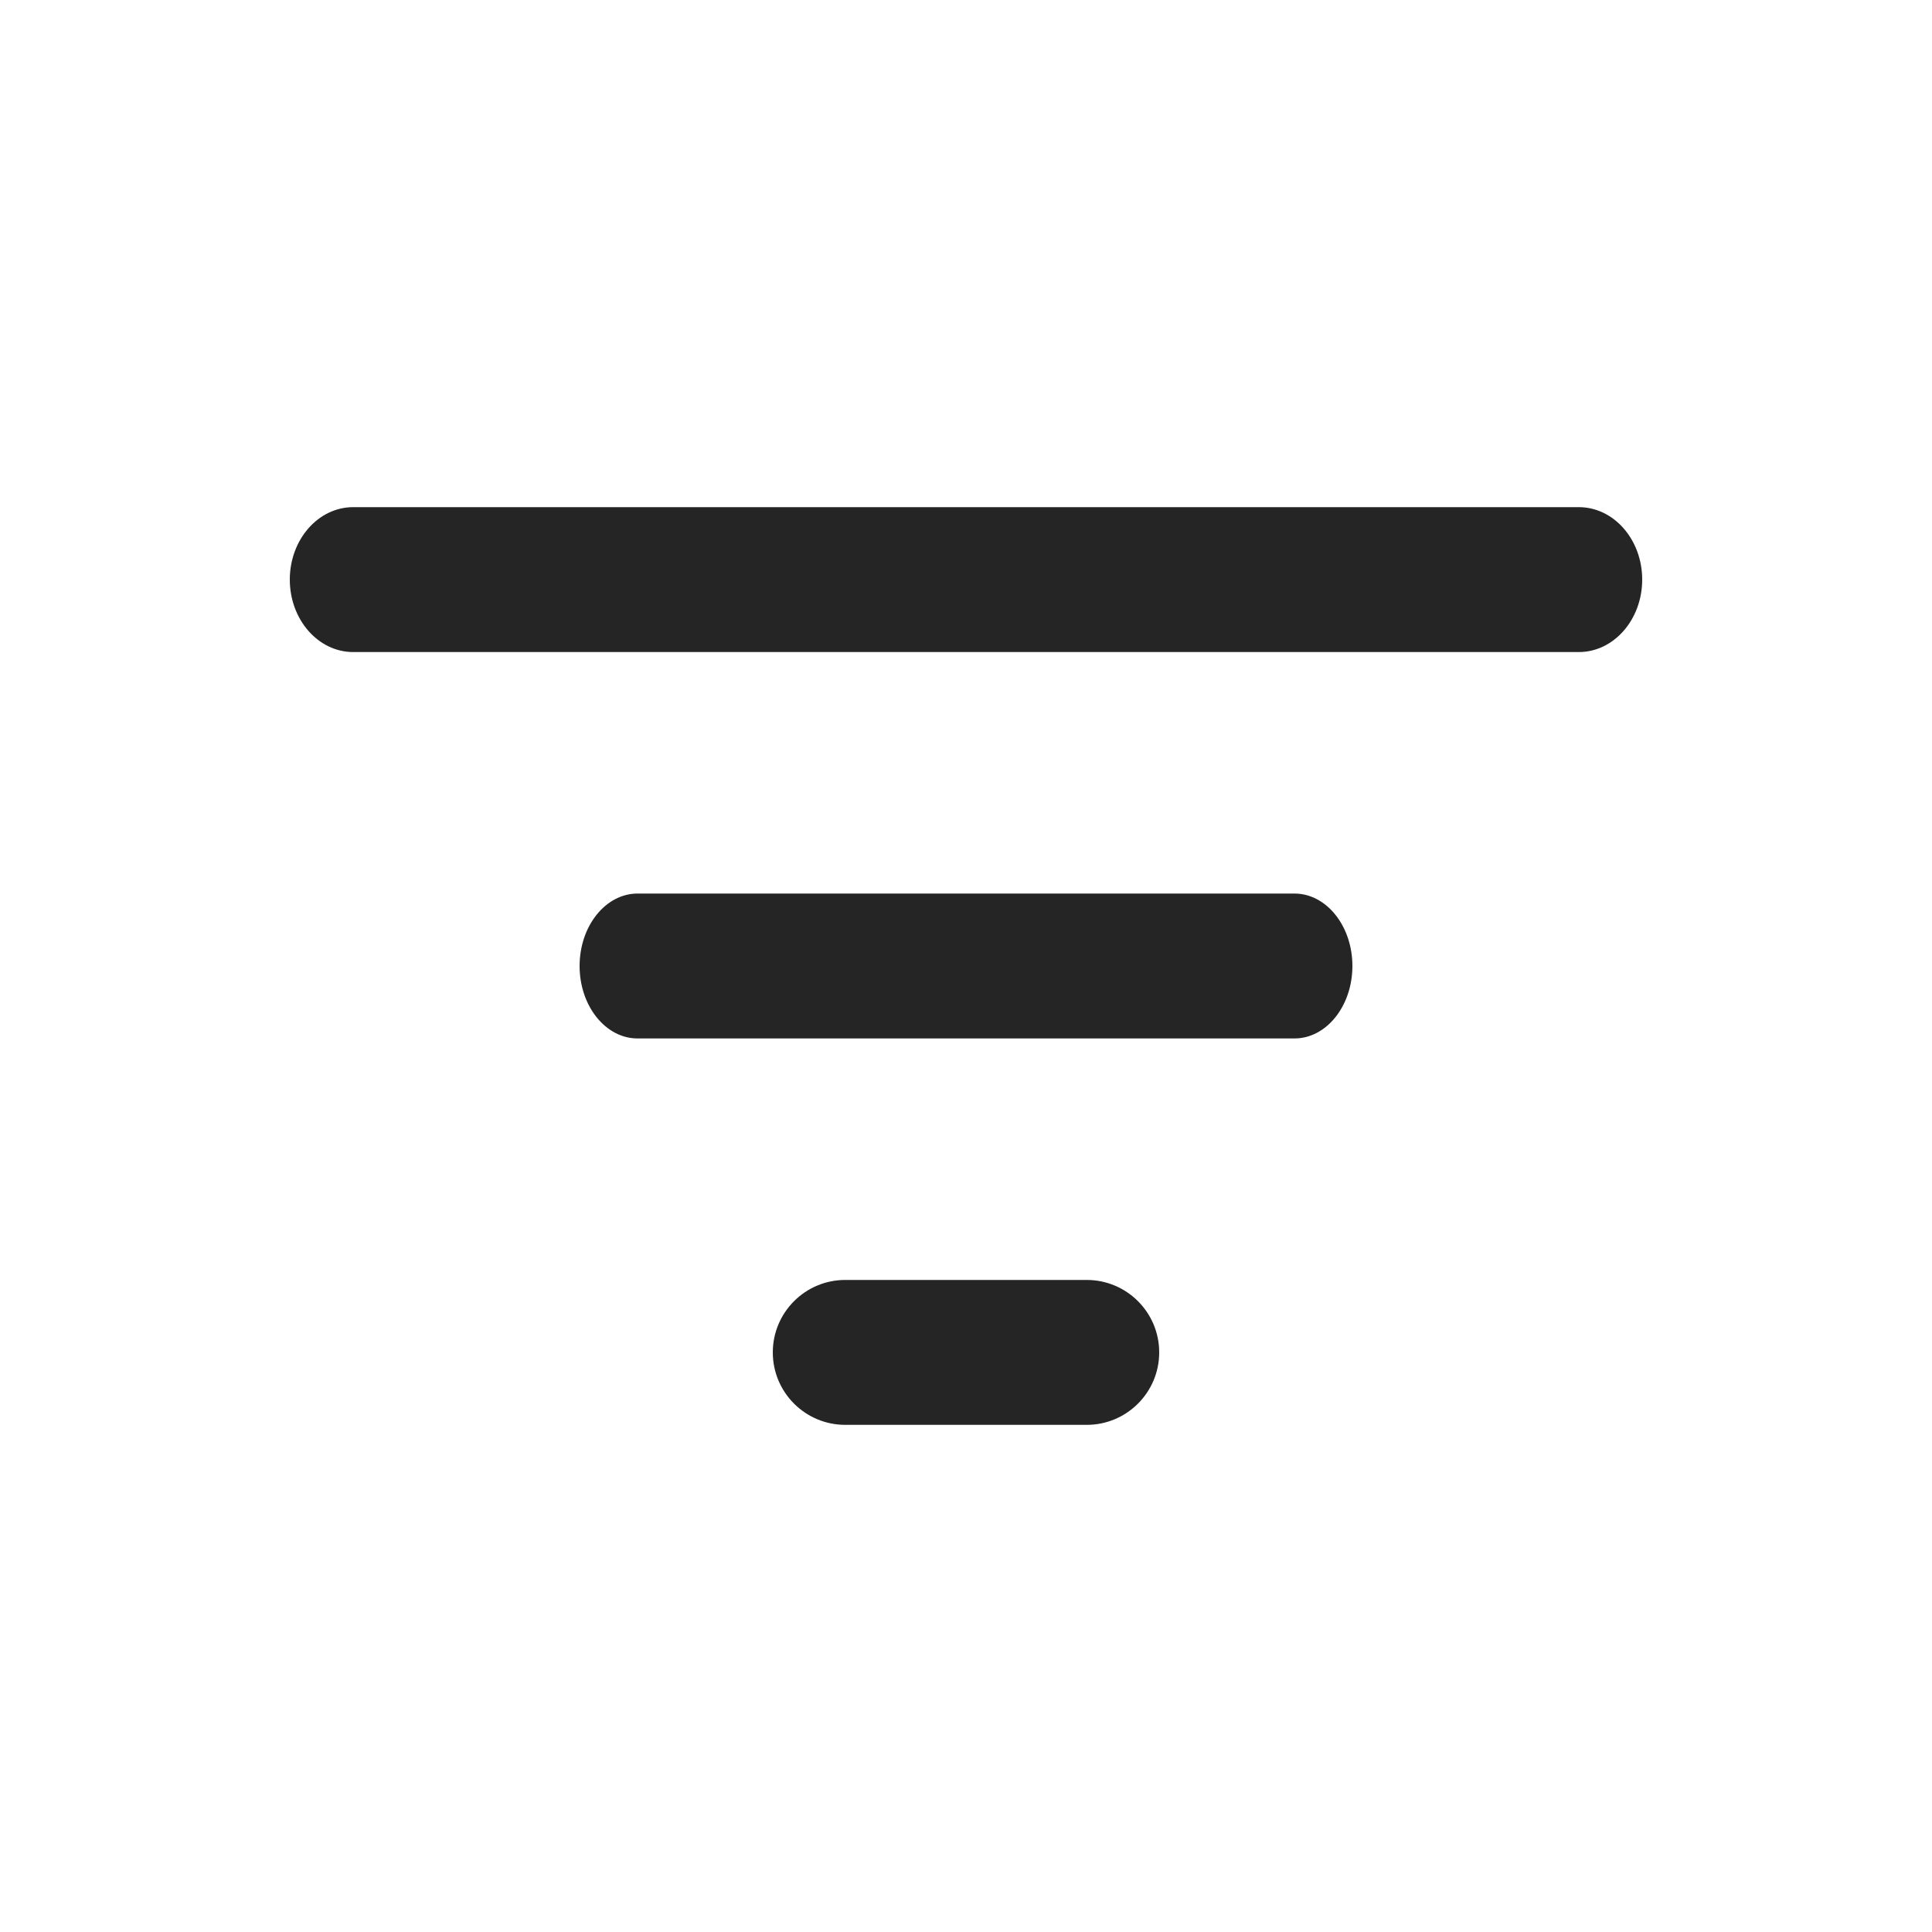
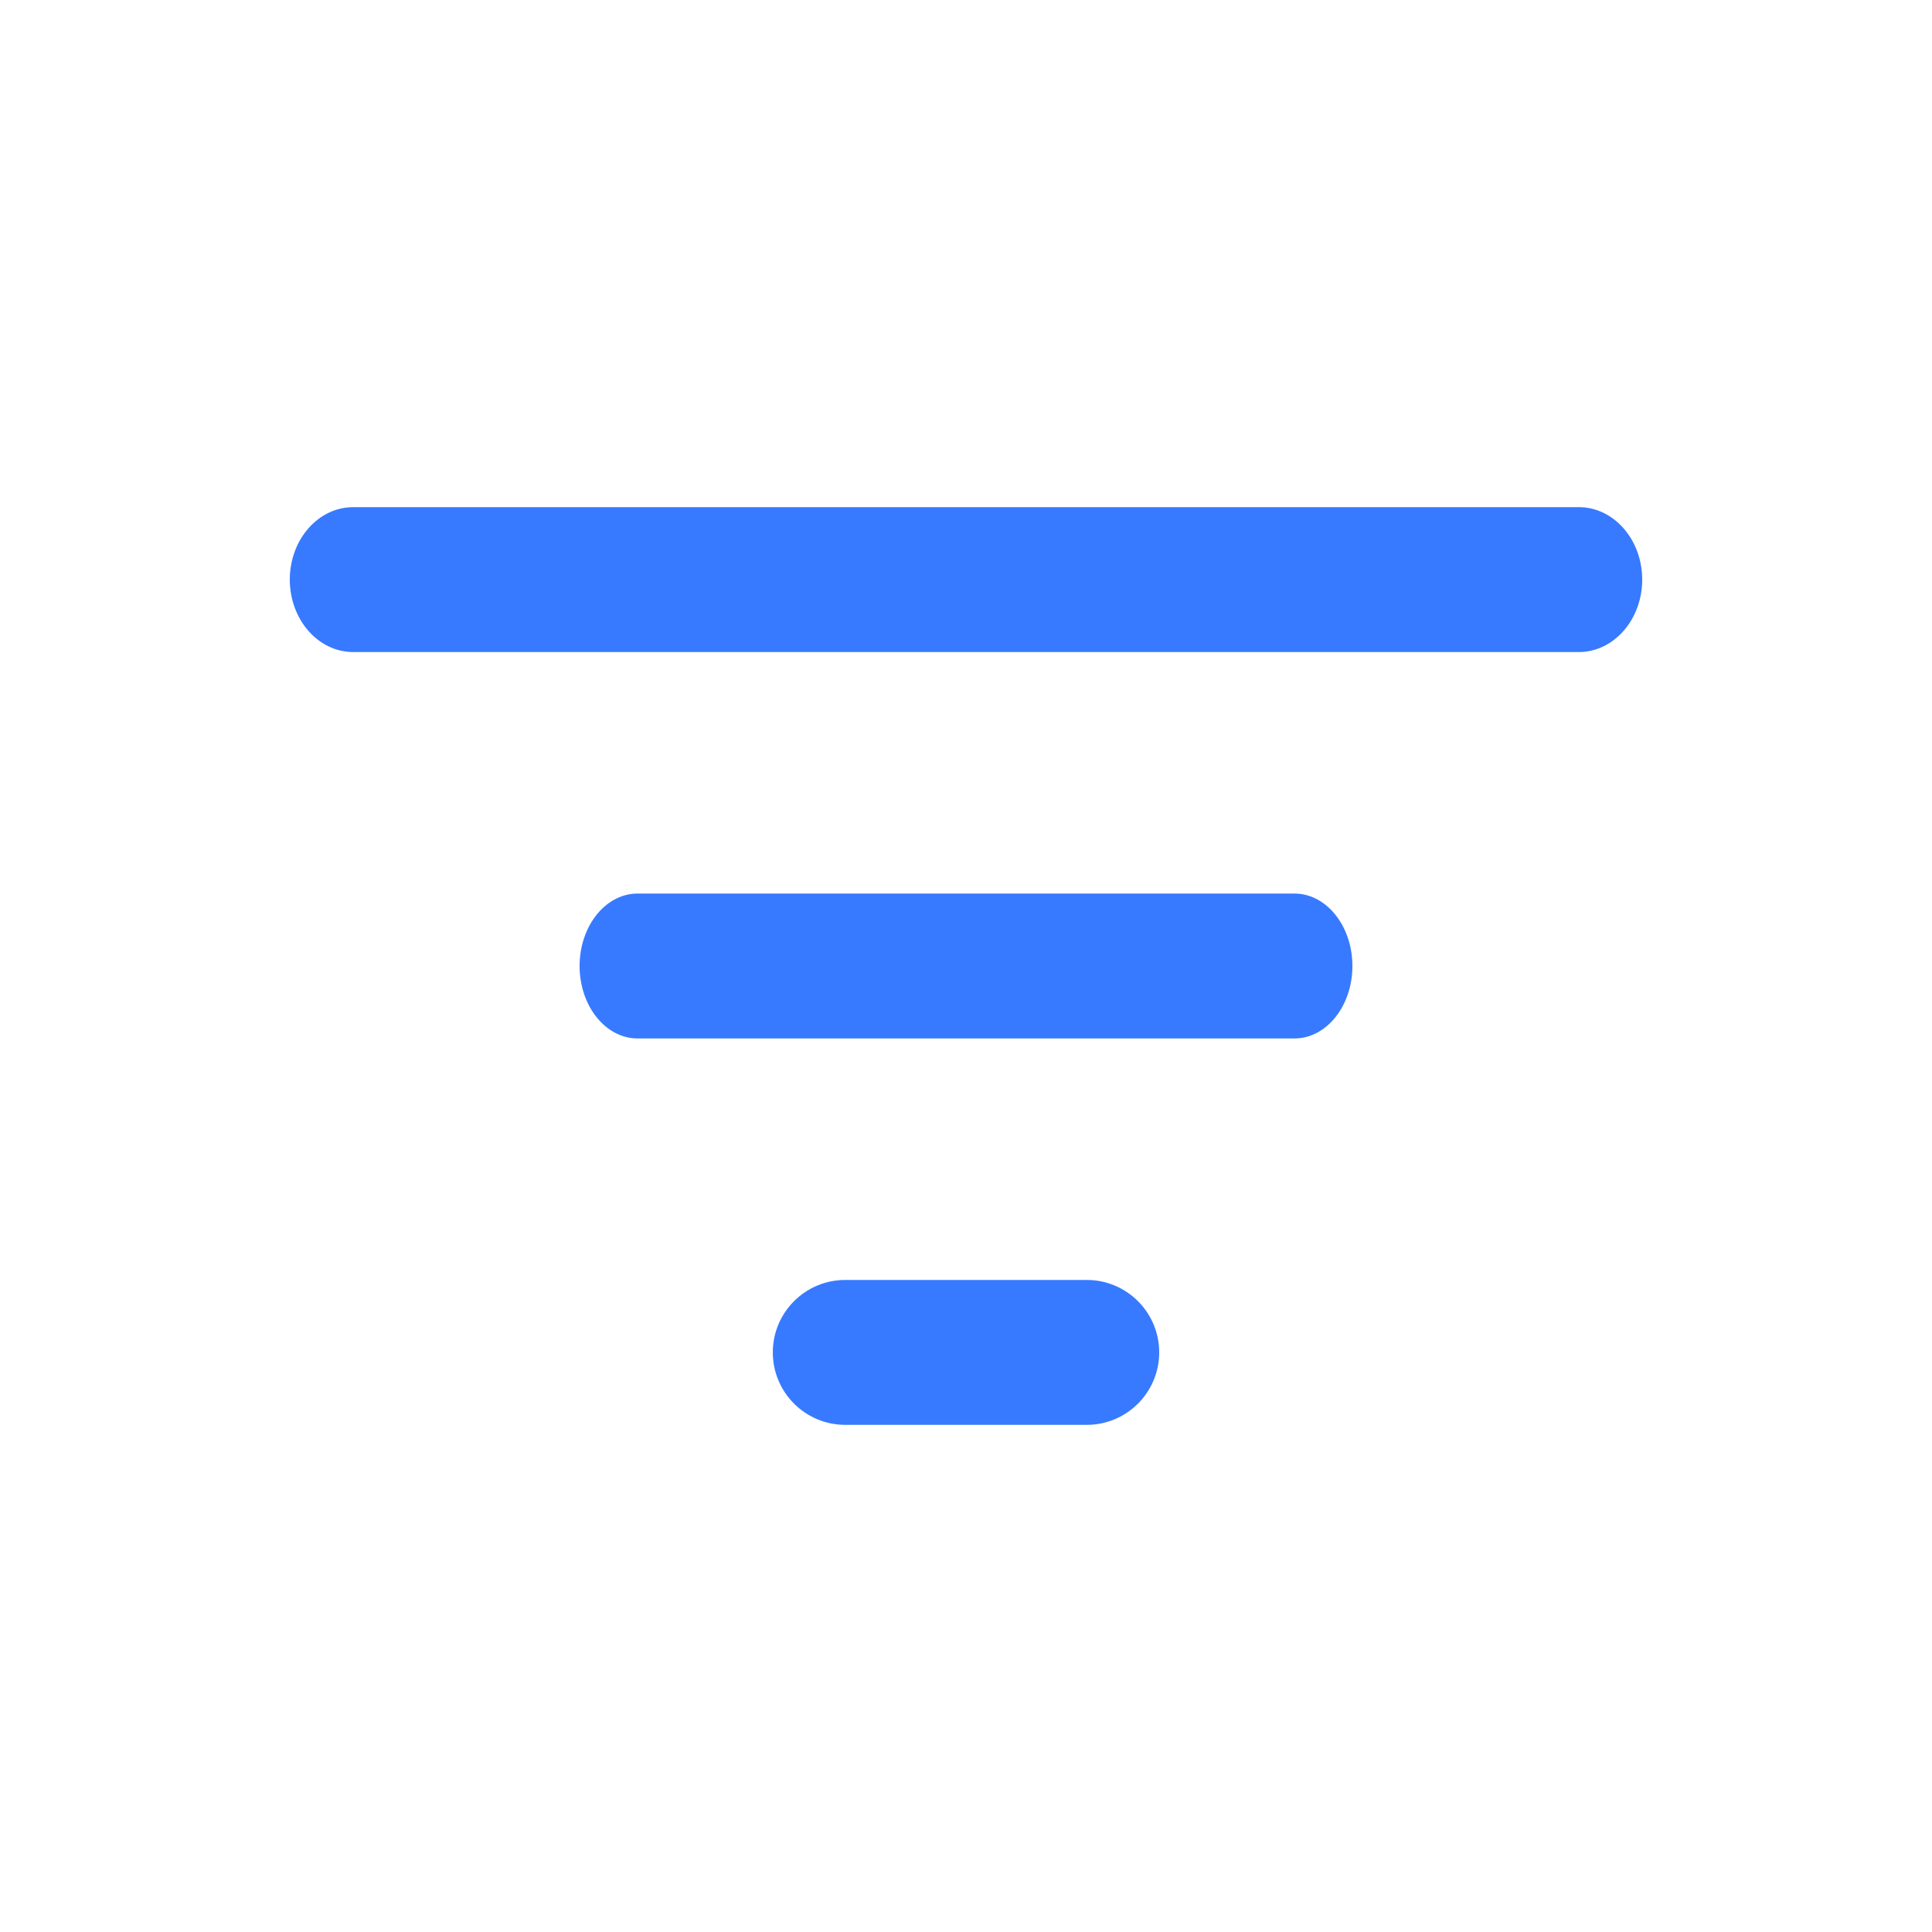
<svg xmlns="http://www.w3.org/2000/svg" width="20" height="20" viewBox="0 0 20 20" fill="none">
-   <path fill-rule="evenodd" clip-rule="evenodd" d="M3 6C3 5.586 3.294 5.25 3.656 5.25H16.344C16.706 5.25 17 5.586 17 6C17 6.414 16.706 6.75 16.344 6.75H3.656C3.294 6.75 3 6.414 3 6ZM6 10C6 9.586 6.269 9.25 6.6 9.25H13.4C13.731 9.25 14 9.586 14 10C14 10.414 13.731 10.75 13.4 10.75H6.6C6.269 10.75 6 10.414 6 10ZM8.75 13.25C8.336 13.25 8 13.586 8 14C8 14.414 8.336 14.75 8.75 14.75H11.25C11.664 14.75 12 14.414 12 14C12 13.586 11.664 13.25 11.25 13.25H8.75Z" fill="#252525" />
+   <path fill-rule="evenodd" clip-rule="evenodd" d="M3 6C3 5.586 3.294 5.25 3.656 5.25H16.344C16.706 5.25 17 5.586 17 6C17 6.414 16.706 6.75 16.344 6.75H3.656C3.294 6.75 3 6.414 3 6ZM6 10C6 9.586 6.269 9.25 6.6 9.25H13.4C13.731 9.25 14 9.586 14 10C14 10.414 13.731 10.75 13.4 10.75H6.6C6.269 10.75 6 10.414 6 10ZM8.75 13.25C8.336 13.25 8 13.586 8 14C8 14.414 8.336 14.75 8.75 14.75H11.25C11.664 14.75 12 14.414 12 14C12 13.586 11.664 13.25 11.25 13.25H8.75Z" fill="#377AFF" />
</svg>
